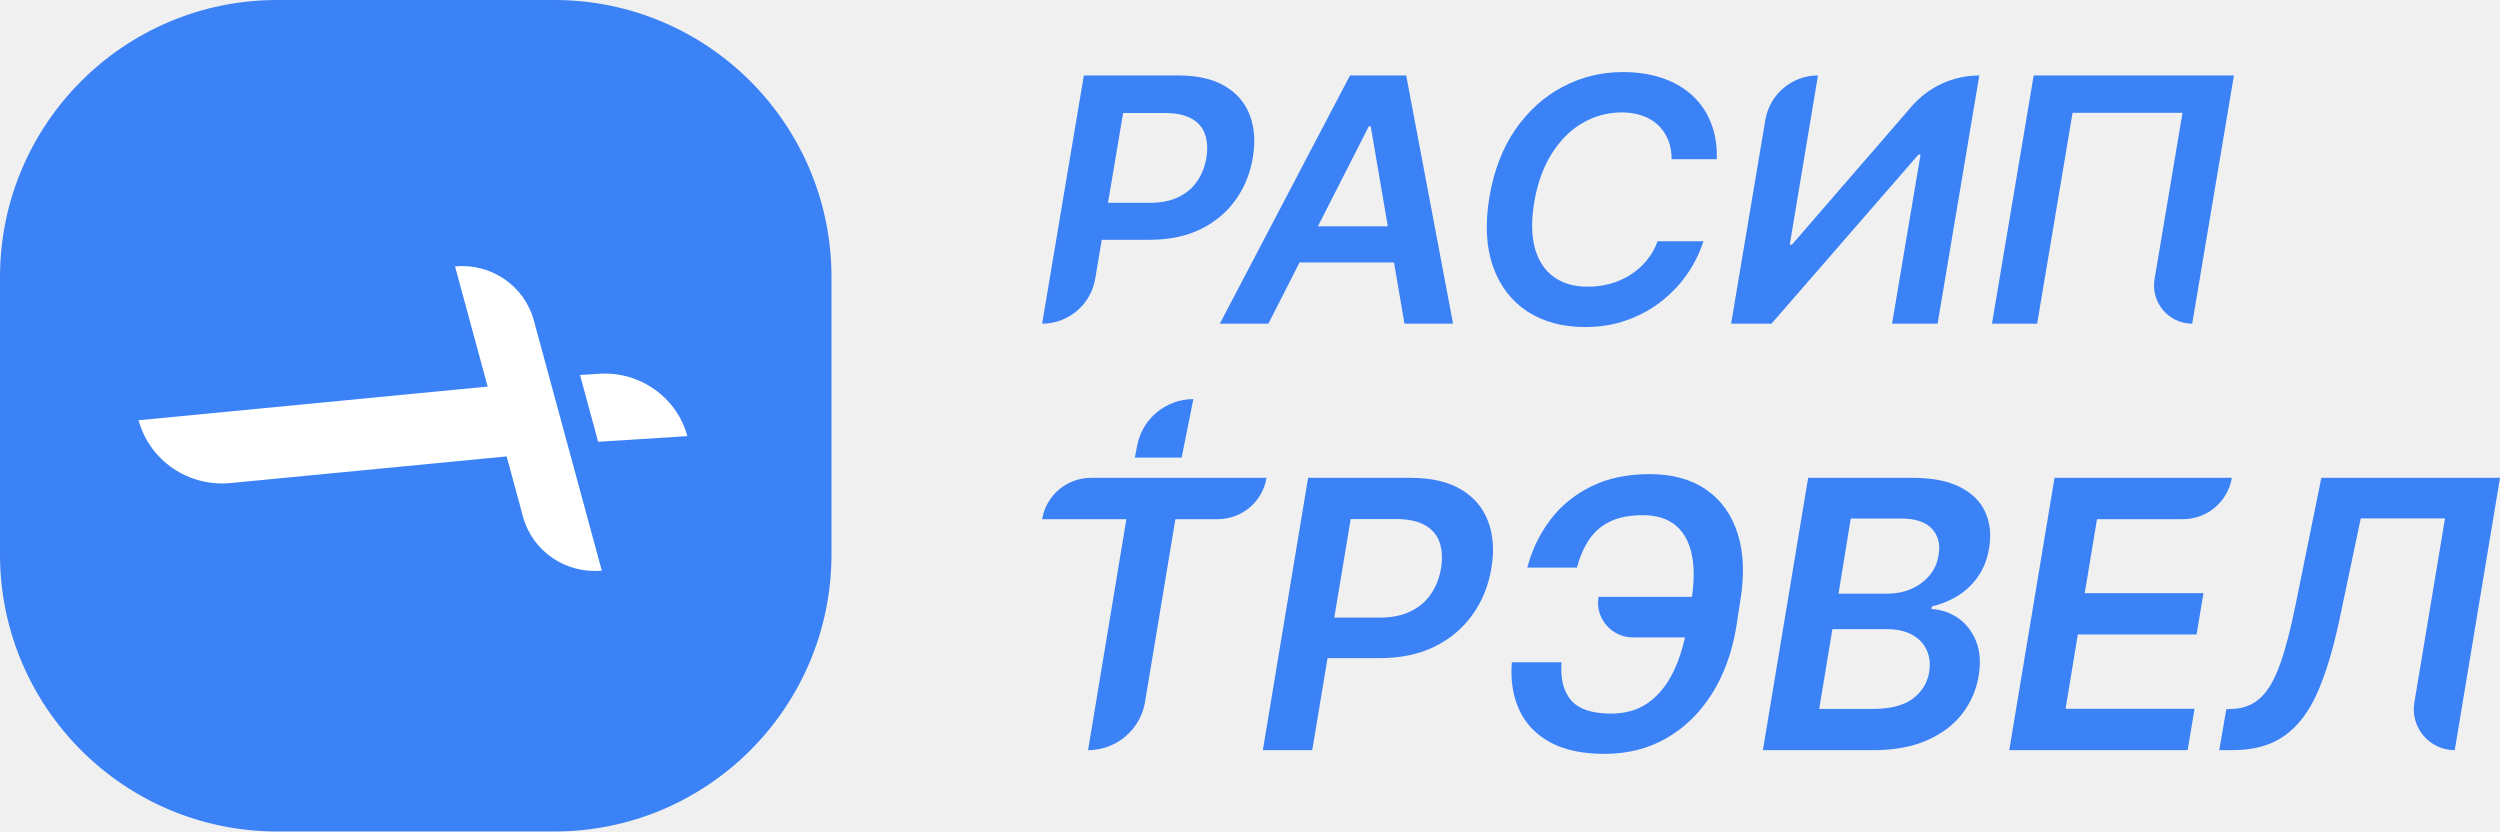
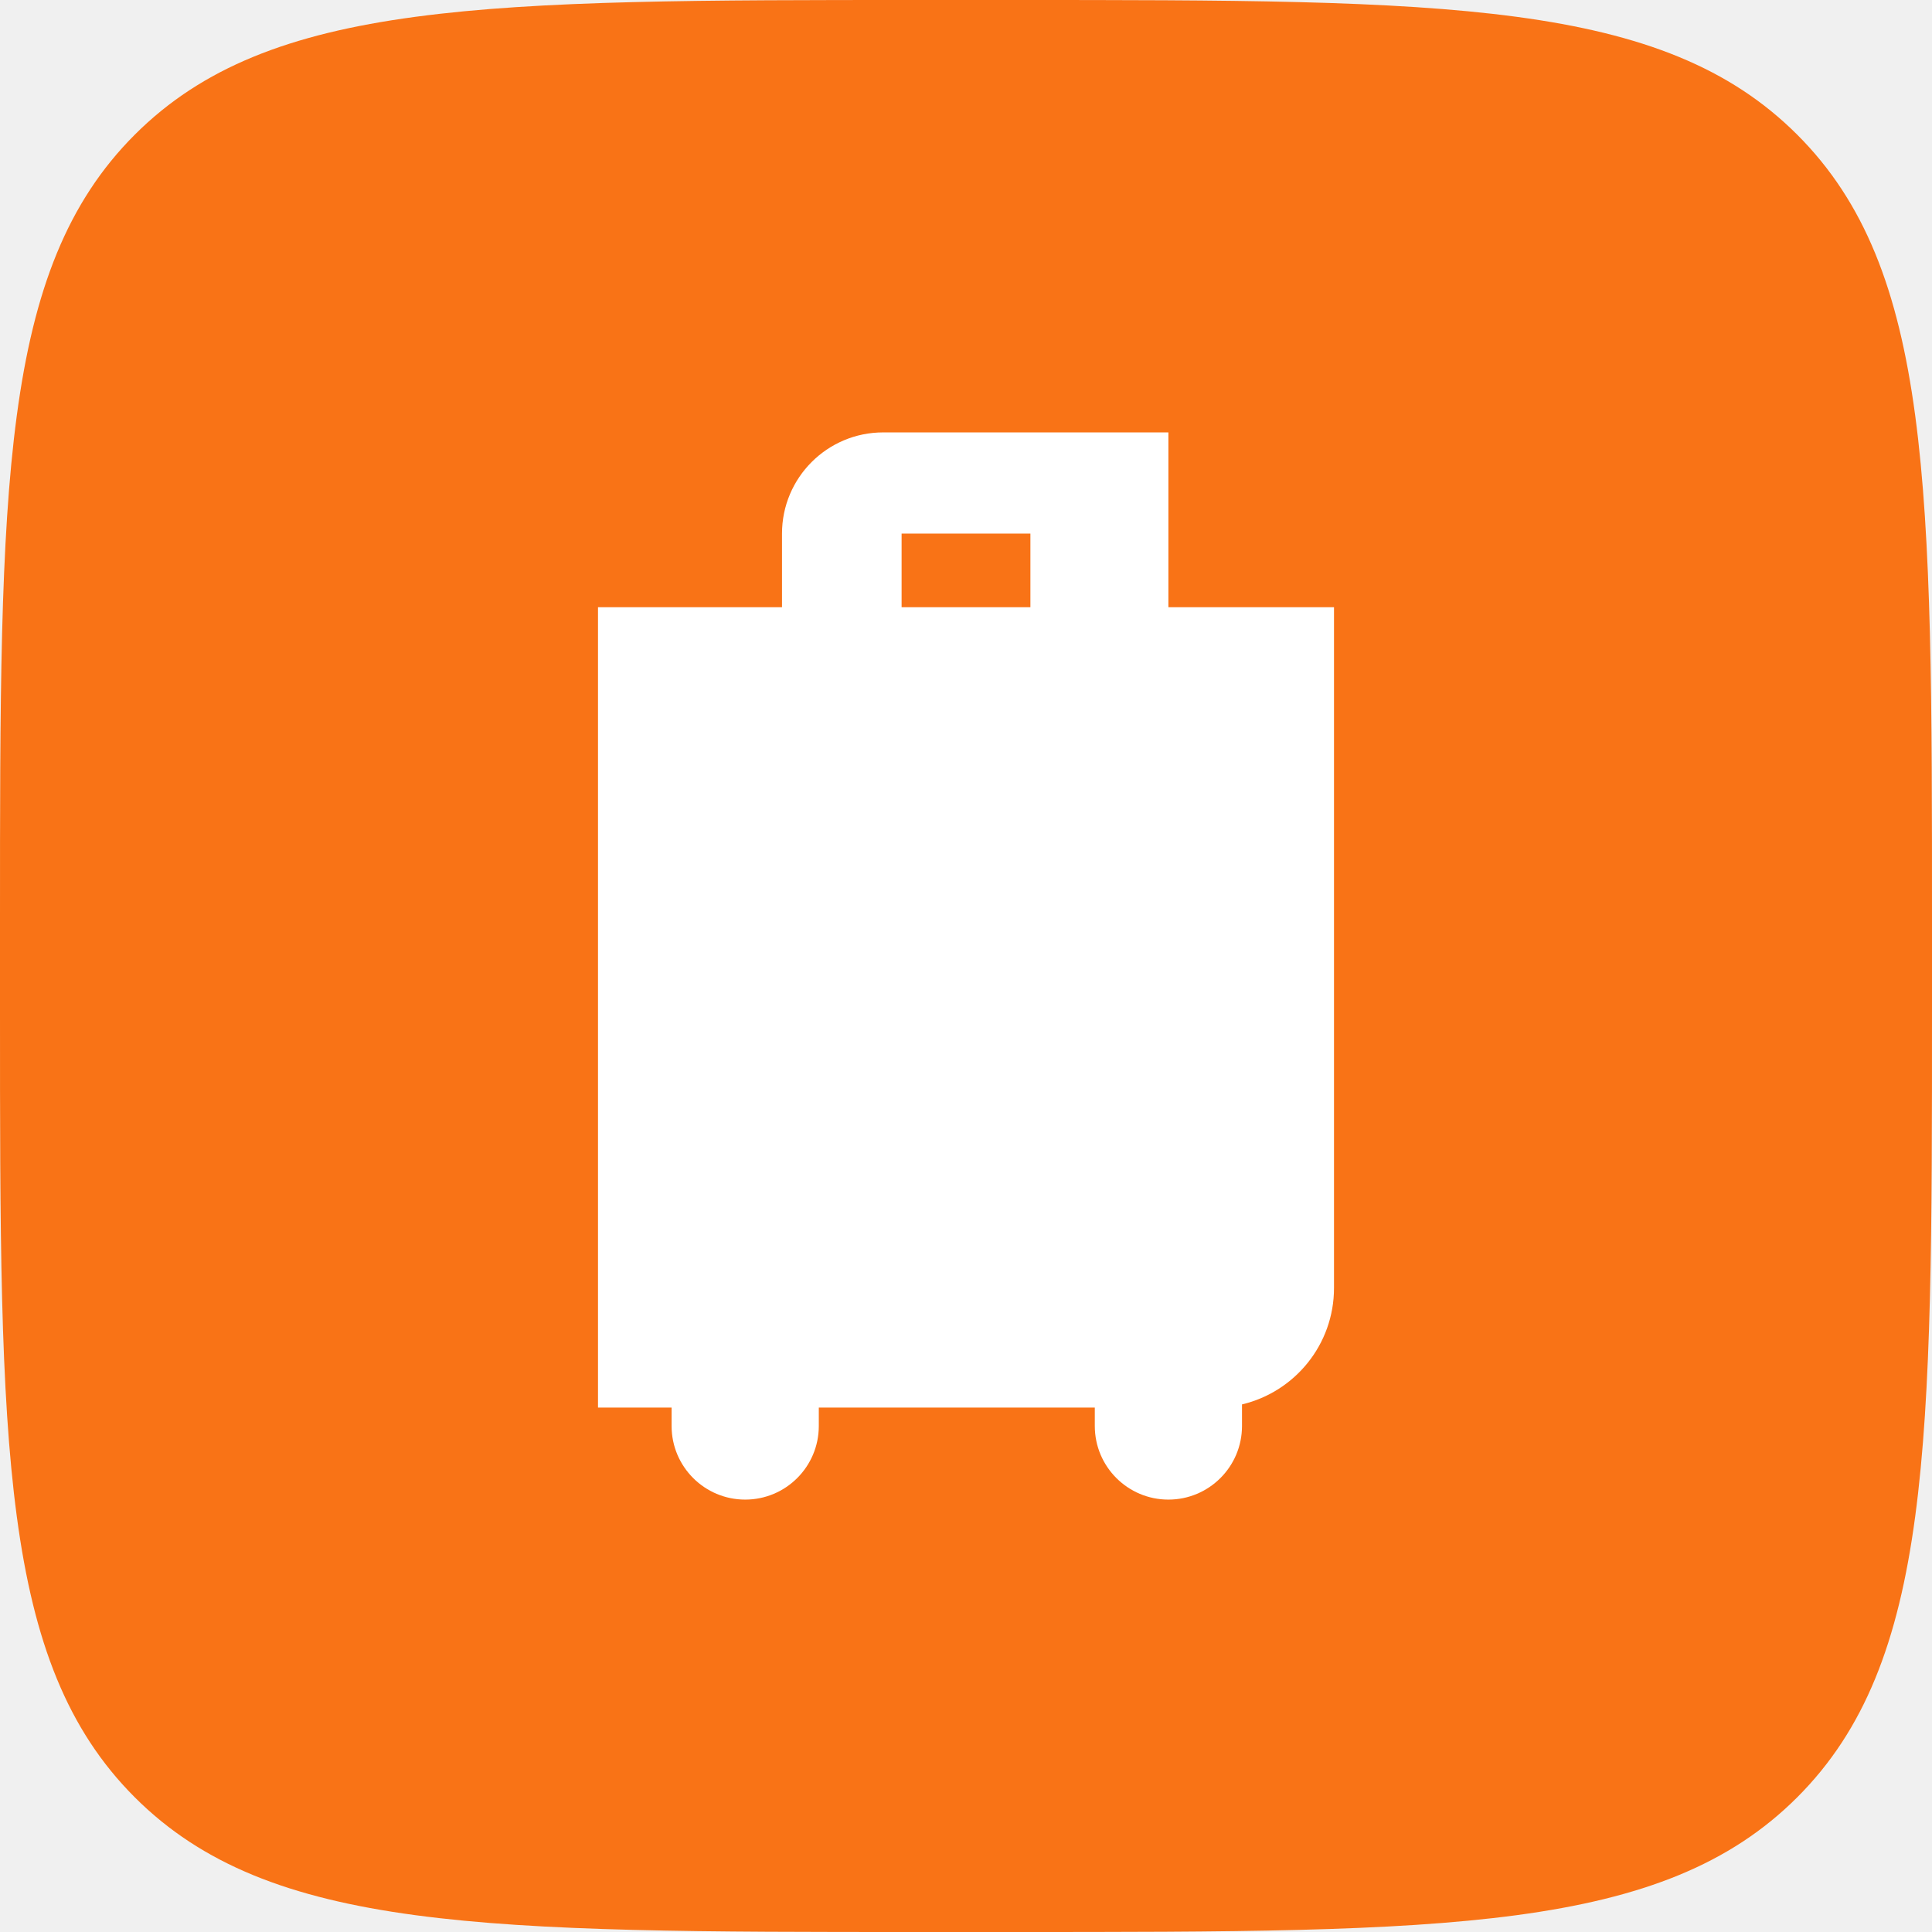
- <svg xmlns="http://www.w3.org/2000/svg" width="451" height="150" viewBox="0 0 451 150" fill="none">
-   <rect width="150" height="150" rx="50" fill="#3B82F6" />
-   <path d="M82.087 48.062C88.597 47.442 94.607 51.554 96.299 57.785L108.565 102.938C102.055 103.558 96.045 99.446 94.353 93.215L91.398 82.337L41.585 87.142C33.991 87.875 26.975 83.081 25 75.811L87.975 69.736L82.087 48.062Z" fill="white" />
-   <path d="M108.102 67.425C115.442 66.958 122.096 71.666 124 78.674L107.908 79.698L104.634 67.645L108.102 67.425Z" fill="white" />
-   <path d="M227.816 135.328L235.981 86.201H254.424C258.202 86.201 261.26 86.905 263.597 88.312C265.935 89.703 267.56 91.63 268.472 94.093C269.385 96.54 269.577 99.33 269.049 102.465C268.536 105.615 267.408 108.414 265.663 110.861C263.933 113.307 261.652 115.234 258.818 116.642C255.985 118.033 252.671 118.729 248.876 118.729H236.653L237.878 111.412H248.9C251.11 111.412 252.983 111.029 254.52 110.261C256.073 109.493 257.297 108.438 258.194 107.095C259.091 105.751 259.683 104.208 259.971 102.465C260.243 100.722 260.155 99.186 259.707 97.859C259.259 96.532 258.386 95.5 257.089 94.765C255.809 94.013 254.056 93.637 251.83 93.637H243.665L236.725 135.328H227.816Z" fill="#3B82F6" />
-   <path d="M309.237 107.67L308.036 114.987H294.57C290.683 114.987 287.727 111.499 288.368 107.67H309.237ZM272.735 119.472H281.692C281.484 122.511 282.076 124.814 283.469 126.381C284.862 127.948 287.256 128.732 290.65 128.732C293.275 128.732 295.508 128.076 297.35 126.765C299.207 125.437 300.704 123.598 301.84 121.247C302.993 118.897 303.825 116.162 304.338 113.044L305.082 108.582C305.643 105.303 305.691 102.497 305.226 100.162C304.762 97.827 303.793 96.044 302.321 94.813C300.848 93.565 298.87 92.942 296.389 92.942C294.02 92.942 292.05 93.317 290.481 94.069C288.913 94.821 287.648 95.908 286.687 97.331C285.743 98.739 285.006 100.426 284.478 102.393H275.52C276.369 99.195 277.754 96.324 279.675 93.781C281.596 91.239 284.054 89.231 287.047 87.76C290.041 86.273 293.555 85.529 297.59 85.529C301.704 85.529 305.114 86.473 307.82 88.36C310.542 90.247 312.439 92.918 313.511 96.372C314.584 99.826 314.72 103.888 313.92 108.558L313.223 113.116C312.439 117.785 310.95 121.839 308.756 125.277C306.579 128.7 303.841 131.346 300.543 133.217C297.262 135.072 293.571 136 289.473 136C285.47 136 282.18 135.296 279.603 133.889C277.041 132.466 275.192 130.515 274.056 128.036C272.919 125.541 272.479 122.687 272.735 119.472Z" fill="#3B82F6" />
-   <path d="M318.026 135.328L326.191 86.201H345.018C348.572 86.201 351.438 86.761 353.615 87.88C355.793 88.984 357.306 90.495 358.154 92.414C359.019 94.333 359.243 96.508 358.827 98.939C358.49 100.922 357.818 102.625 356.809 104.048C355.817 105.455 354.6 106.607 353.159 107.502C351.718 108.382 350.173 109.014 348.524 109.397L348.428 109.877C350.157 109.957 351.742 110.485 353.183 111.46C354.624 112.436 355.713 113.811 356.449 115.586C357.186 117.345 357.354 119.464 356.953 121.943C356.521 124.486 355.521 126.773 353.952 128.804C352.383 130.819 350.253 132.41 347.564 133.577C344.89 134.745 341.68 135.328 337.934 135.328H318.026ZM328.184 127.892H337.766C340.984 127.892 343.417 127.276 345.066 126.045C346.715 124.798 347.7 123.198 348.02 121.247C348.26 119.792 348.116 118.481 347.588 117.313C347.059 116.13 346.187 115.202 344.97 114.531C343.753 113.843 342.233 113.499 340.407 113.499H330.562L328.184 127.892ZM331.666 107.095H340.48C342.016 107.095 343.441 106.815 344.754 106.255C346.083 105.679 347.188 104.872 348.068 103.832C348.965 102.777 349.517 101.529 349.725 100.09C350.061 98.187 349.661 96.62 348.524 95.388C347.388 94.157 345.515 93.541 342.905 93.541H333.876L331.666 107.095Z" fill="#3B82F6" />
-   <path d="M362.471 135.328L370.636 86.201H402.623C401.902 90.507 398.172 93.661 393.802 93.661H378.296L376.087 106.999H397.508L396.259 114.459H374.838L372.629 127.868H395.899L394.65 135.328H362.471Z" fill="#3B82F6" />
-   <path d="M400.354 135.328L401.626 127.94L403.019 127.868C404.924 127.756 406.533 127.076 407.846 125.829C409.175 124.582 410.336 122.575 411.328 119.808C412.321 117.042 413.281 113.331 414.21 108.678L418.773 86.201H451L442.835 135.328C438.271 135.328 434.8 131.236 435.549 126.739L441.082 93.517H425.881L422.111 111.436C420.99 116.81 419.661 121.263 418.124 124.798C416.587 128.332 414.594 130.971 412.145 132.714C409.711 134.457 406.581 135.328 402.755 135.328H400.354Z" fill="#3B82F6" />
-   <path d="M188 93.661C188.721 89.356 192.451 86.201 196.821 86.201H228.488C227.768 90.506 224.038 93.661 219.667 93.661H212.038L206.568 126.62C205.734 131.644 201.384 135.328 196.285 135.328L203.201 93.661H188Z" fill="#3B82F6" />
-   <path d="M205.17 80.28C206.134 75.465 210.365 72 215.281 72L213.167 82.555H204.714L205.17 80.28Z" fill="#3B82F6" />
-   <path d="M188 58.388L195.525 13.612H212.524C216.006 13.612 218.825 14.254 220.979 15.536C223.133 16.804 224.631 18.561 225.472 20.805C226.313 23.035 226.49 25.579 226.003 28.435C225.531 31.307 224.491 33.857 222.883 36.087C221.289 38.318 219.186 40.074 216.574 41.356C213.963 42.624 210.908 43.259 207.411 43.259H196.145L197.274 36.59H207.433C209.47 36.59 211.196 36.24 212.613 35.541C214.044 34.841 215.173 33.879 215.999 32.655C216.825 31.431 217.371 30.024 217.637 28.435C217.888 26.847 217.807 25.447 217.393 24.238C216.98 23.028 216.176 22.088 214.981 21.417C213.8 20.732 212.185 20.39 210.134 20.39H202.608L197.575 50.29C196.788 54.965 192.74 58.388 188 58.388V58.388Z" fill="#3B82F6" />
-   <path d="M228.82 58.388H220.055L243.539 13.612H253.676L262.131 58.388H253.366L247.279 22.795H246.925L228.82 58.388ZM232.051 40.832H255.956L254.849 47.347H230.945L232.051 40.832Z" fill="#3B82F6" />
-   <path d="M309.707 28.72H301.562C301.562 27.379 301.34 26.191 300.898 25.156C300.455 24.107 299.835 23.217 299.039 22.489C298.242 21.76 297.297 21.213 296.206 20.849C295.114 20.47 293.904 20.28 292.576 20.28C290.038 20.28 287.677 20.915 285.493 22.183C283.309 23.451 281.457 25.294 279.937 27.714C278.417 30.119 277.362 33.041 276.772 36.481C276.226 39.833 276.278 42.639 276.927 44.898C277.591 47.157 278.742 48.863 280.38 50.014C282.018 51.151 284.01 51.72 286.356 51.72C287.787 51.72 289.16 51.545 290.473 51.195C291.786 50.831 292.996 50.298 294.103 49.599C295.224 48.885 296.206 48.017 297.047 46.997C297.902 45.977 298.566 44.818 299.039 43.521H307.294C306.616 45.649 305.62 47.653 304.306 49.533C302.993 51.399 301.414 53.046 299.57 54.474C297.725 55.888 295.66 56.996 293.372 57.797C291.085 58.599 288.621 59 285.98 59C281.922 59 278.447 58.067 275.555 56.202C272.678 54.321 270.612 51.632 269.357 48.134C268.103 44.621 267.882 40.416 268.693 35.519C269.505 30.753 271.069 26.694 273.386 23.341C275.717 19.989 278.558 17.431 281.907 15.667C285.272 13.889 288.894 13 292.775 13C295.342 13 297.674 13.35 299.769 14.049C301.879 14.749 303.687 15.777 305.192 17.132C306.697 18.473 307.84 20.12 308.622 22.073C309.419 24.012 309.781 26.227 309.707 28.72Z" fill="#3B82F6" />
-   <path d="M318.466 21.645C319.246 17.008 323.26 13.612 327.962 13.612V13.612L322.871 44.133H323.269L344.872 19.184C347.936 15.645 352.386 13.612 357.067 13.612V13.612L349.542 58.388H341.33L346.465 27.889H346.089L319.573 58.388H312.291L318.466 21.645Z" fill="#3B82F6" />
-   <path d="M403 13.612L395.475 58.388V58.388C391.213 58.388 387.973 54.558 388.68 50.355L393.726 20.346H373.894L367.498 58.388H359.353L366.878 13.612H403Z" fill="#3B82F6" />
+ <svg xmlns="http://www.w3.org/2000/svg" width="210" height="210" viewBox="0 0 210 210" fill="none">
+   <path d="M0 100C0 52.859 0 29.289 14.645 14.645C29.289 0 52.859 0 100 0H110C157.14 0 180.711 0 195.355 14.645C210 29.289 210 52.859 210 100V110C210 157.14 210 180.711 195.355 195.355C180.711 210 157.14 210 110 210H100C52.859 210 29.289 210 14.645 195.355C0 180.711 0 157.14 0 110V100Z" fill="#F97316" />
+   <path fill-rule="evenodd" clip-rule="evenodd" d="M127 47V66H145V140C145 146.147 140.733 151.298 135 152.652V155C135 159.418 131.418 163 127 163C122.582 163 119 159.418 119 155V153H89V155C89 159.418 85.418 163 81 163C76.582 163 73 159.418 73 155V153H65V66H85V58C85 51.925 89.925 47 96 47H127ZM98 66H112V58H98V66Z" fill="white" />
</svg>
